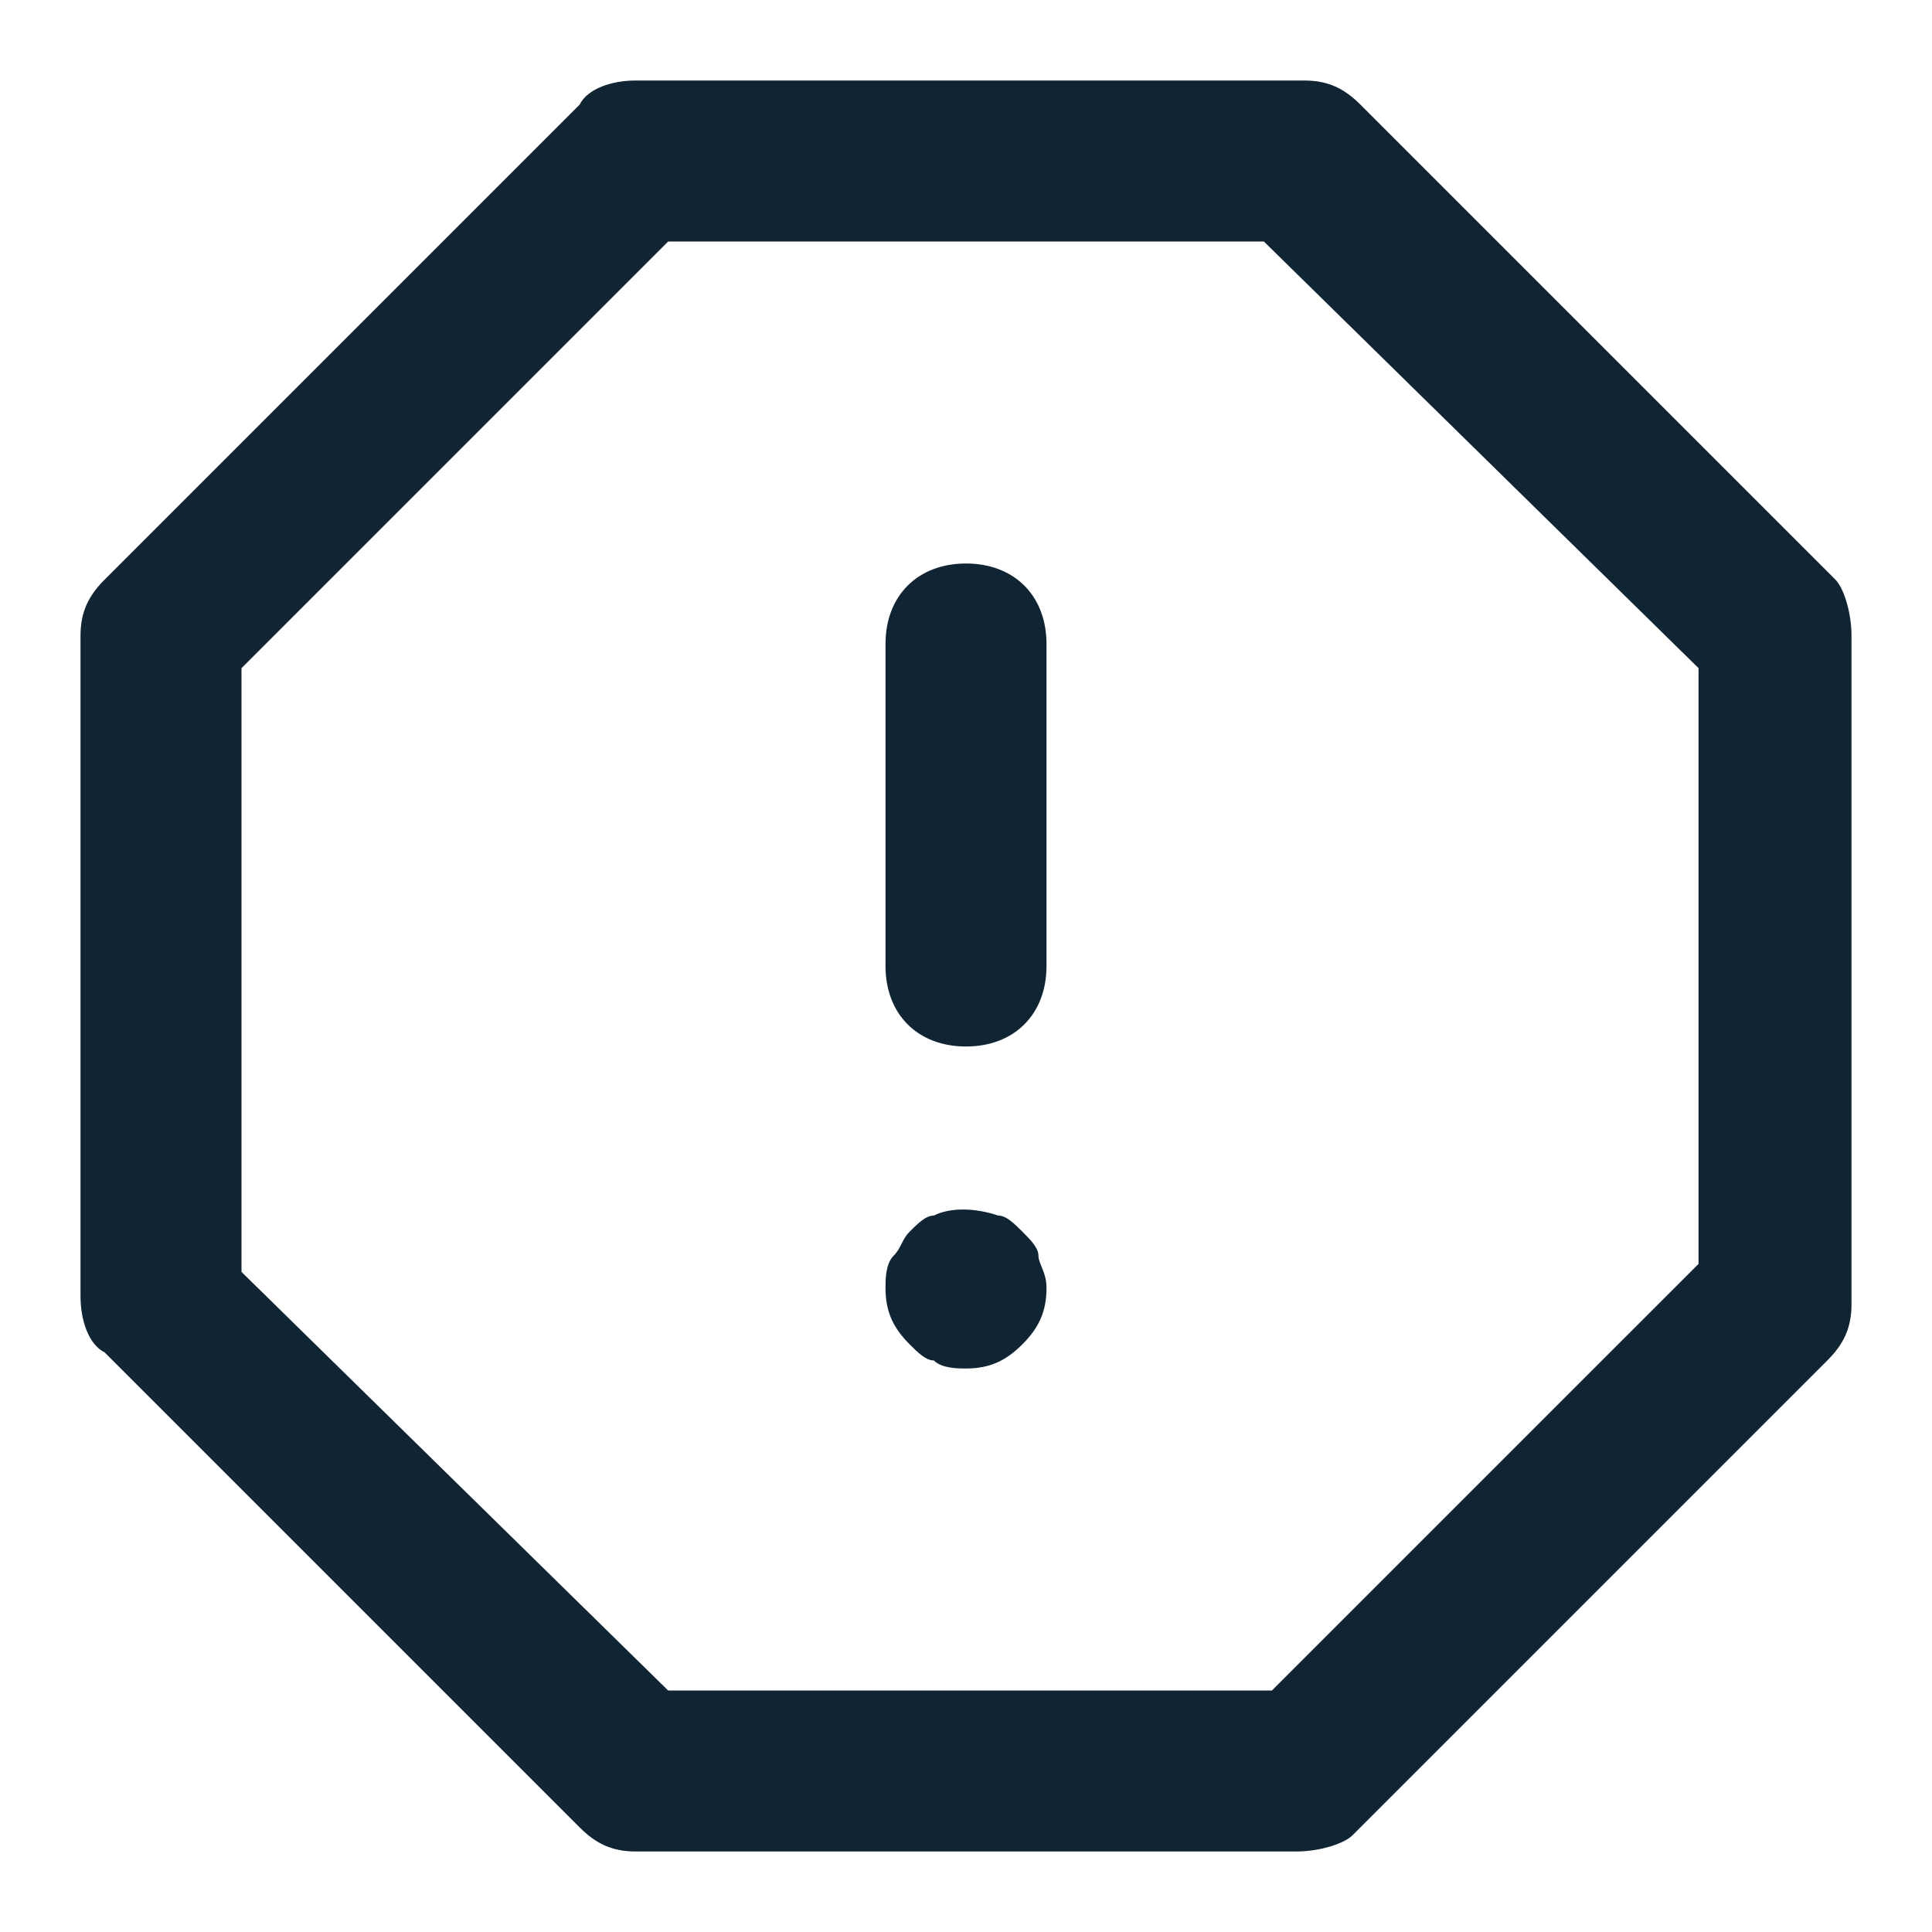
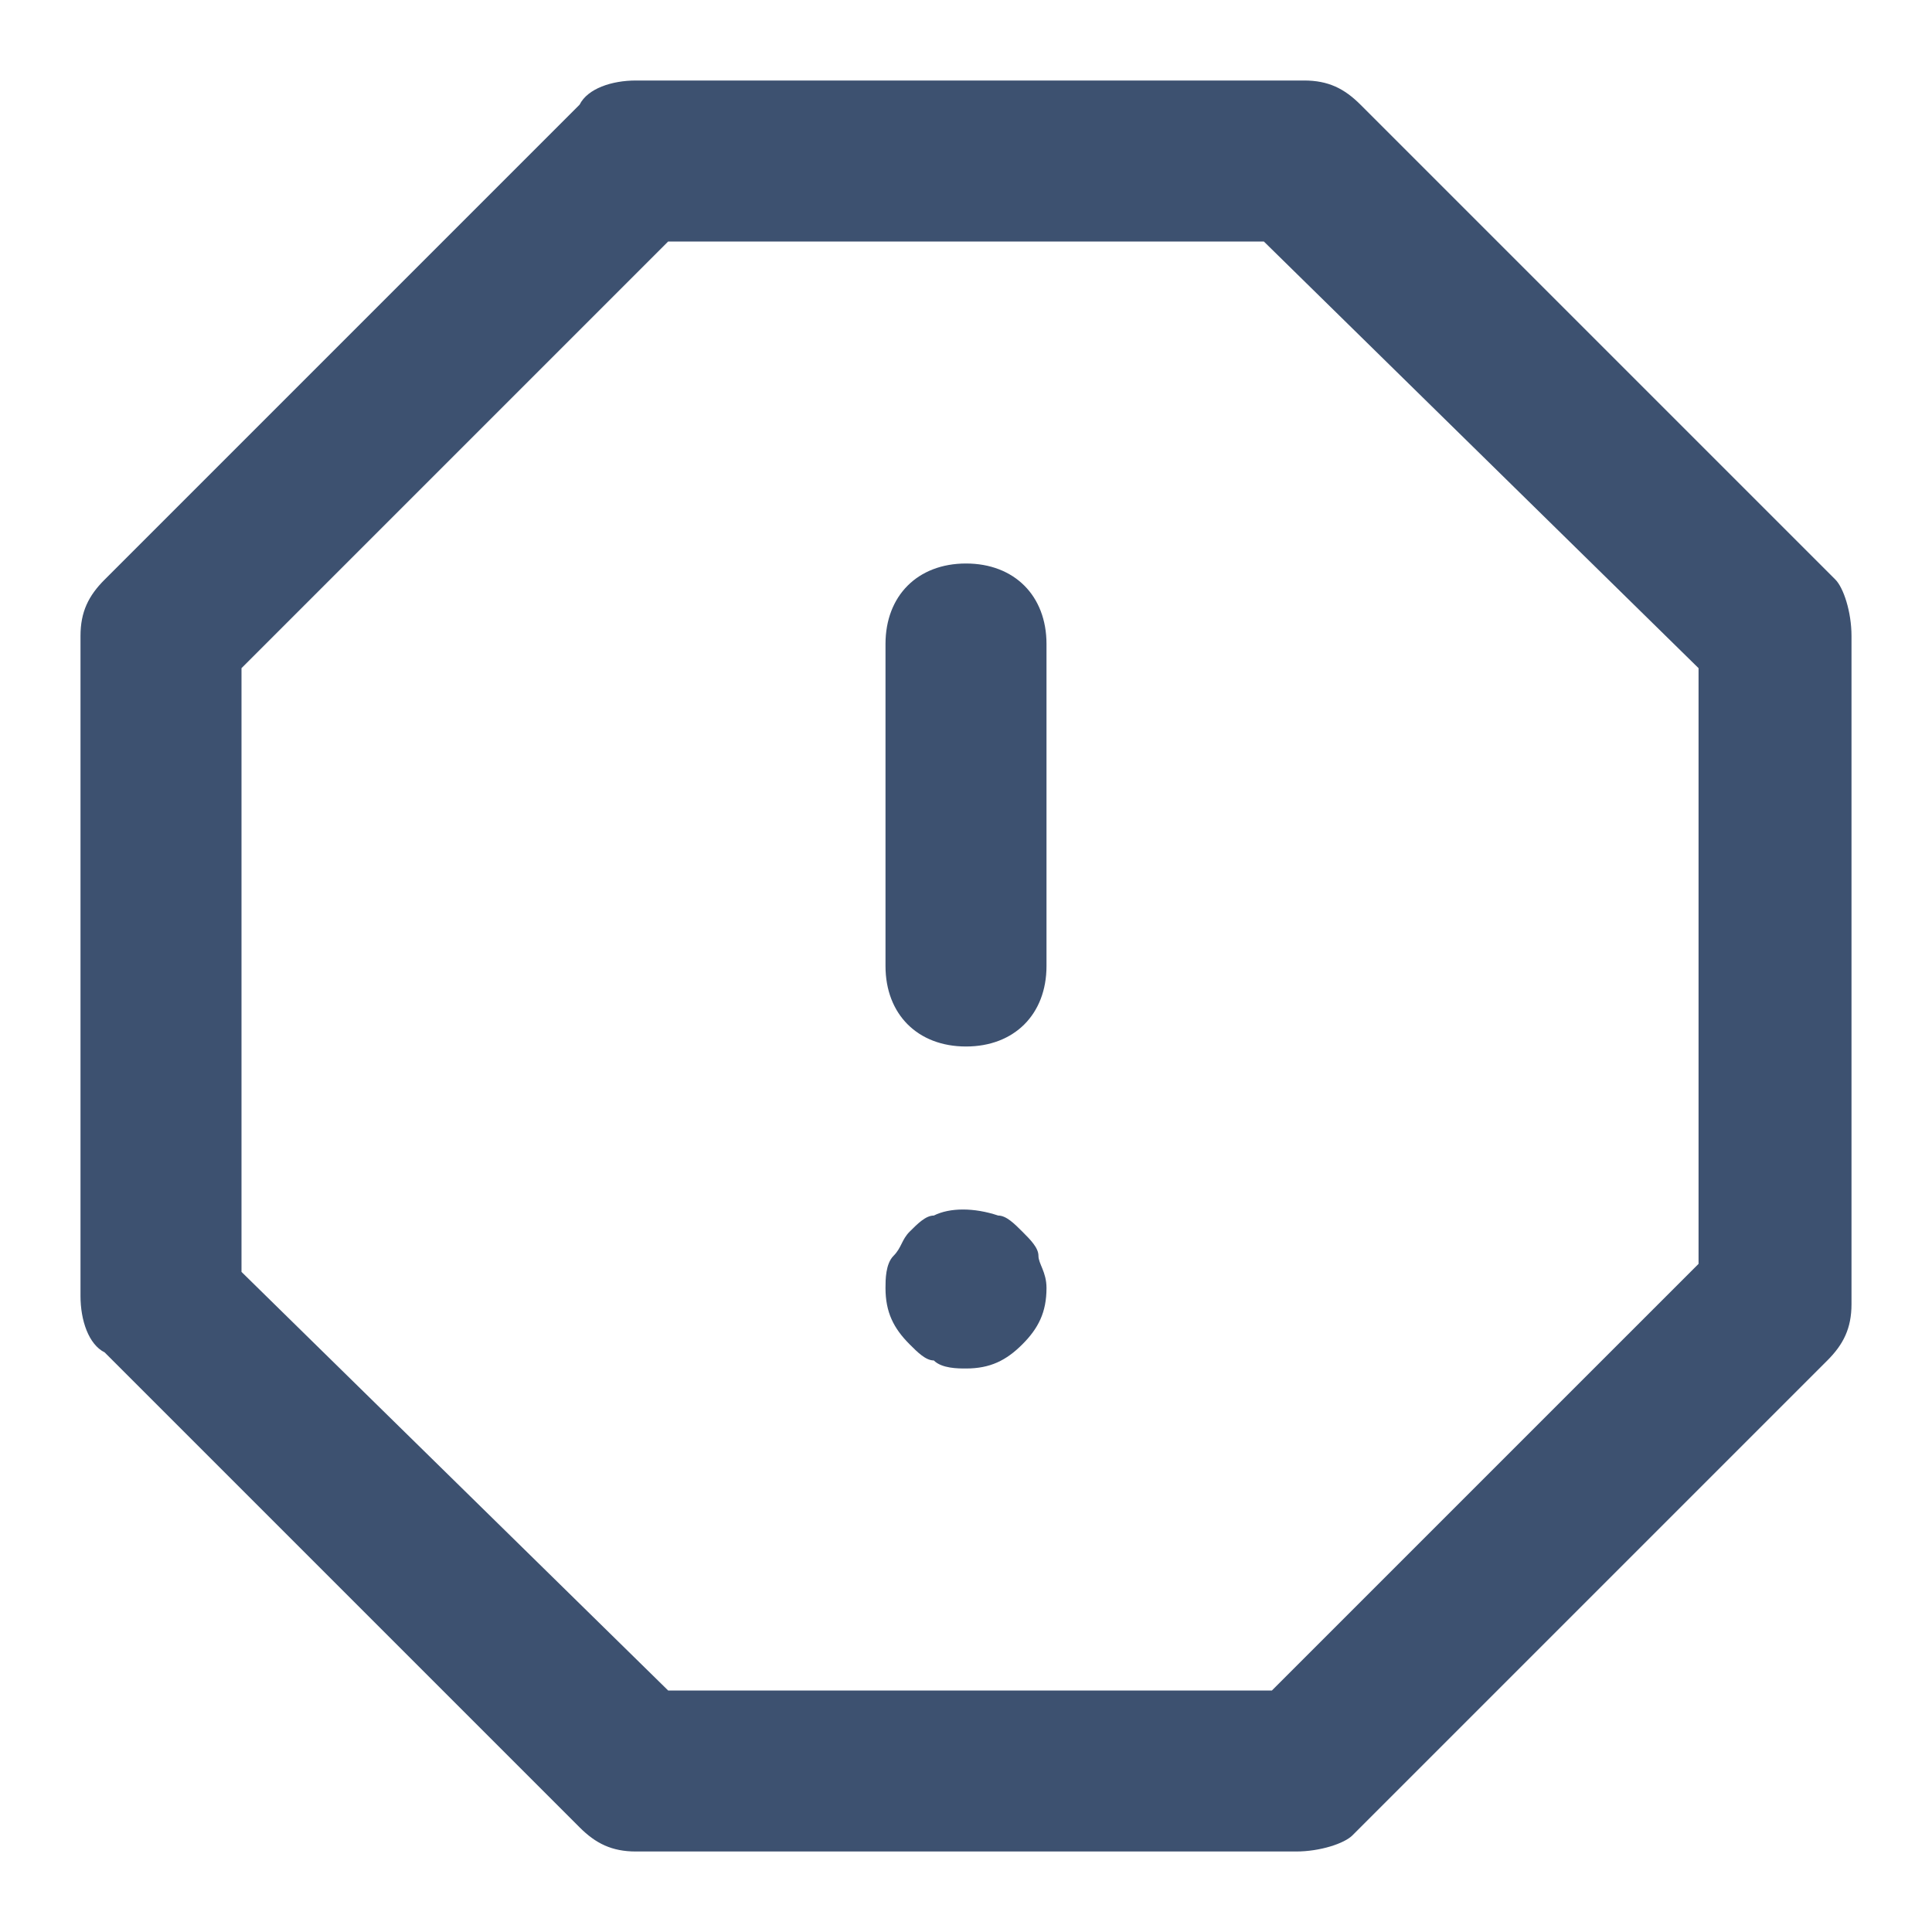
- <svg xmlns="http://www.w3.org/2000/svg" viewBox="0 0 24 24" fill="#102533">
+ <svg xmlns="http://www.w3.org/2000/svg" viewBox="0 0 24 24" fill="#3d5170">
  <path d="M16.1 23H7.9c-.3 0-.5-.1-.7-.3l-5.9-5.9c-.2-.1-.3-.4-.3-.7V7.9c0-.3.1-.5.3-.7l5.9-5.9c.1-.2.4-.3.7-.3h8.3c.3 0 .5.1.7.3l5.9 5.9c.1.1.2.4.2.7v8.3c0 .3-.1.5-.3.7l-5.9 5.9c-.1.1-.4.2-.7.2zm-7.8-2h7.5l5.3-5.3V8.3L15.7 3H8.3L3 8.3v7.5L8.3 21z" />
  <path d="M12 13c-.6 0-1-.4-1-1V8c0-.6.4-1 1-1s1 .4 1 1v4c0 .6-.4 1-1 1zM12 17c-.1 0-.3 0-.4-.1-.1 0-.2-.1-.3-.2-.2-.2-.3-.4-.3-.7 0-.1 0-.3.1-.4.1-.1.1-.2.2-.3.1-.1.2-.2.3-.2.2-.1.5-.1.8 0 .1 0 .2.1.3.2.1.1.2.2.2.3 0 .1.1.2.1.4 0 .3-.1.5-.3.7-.2.2-.4.3-.7.3z" />
</svg>
